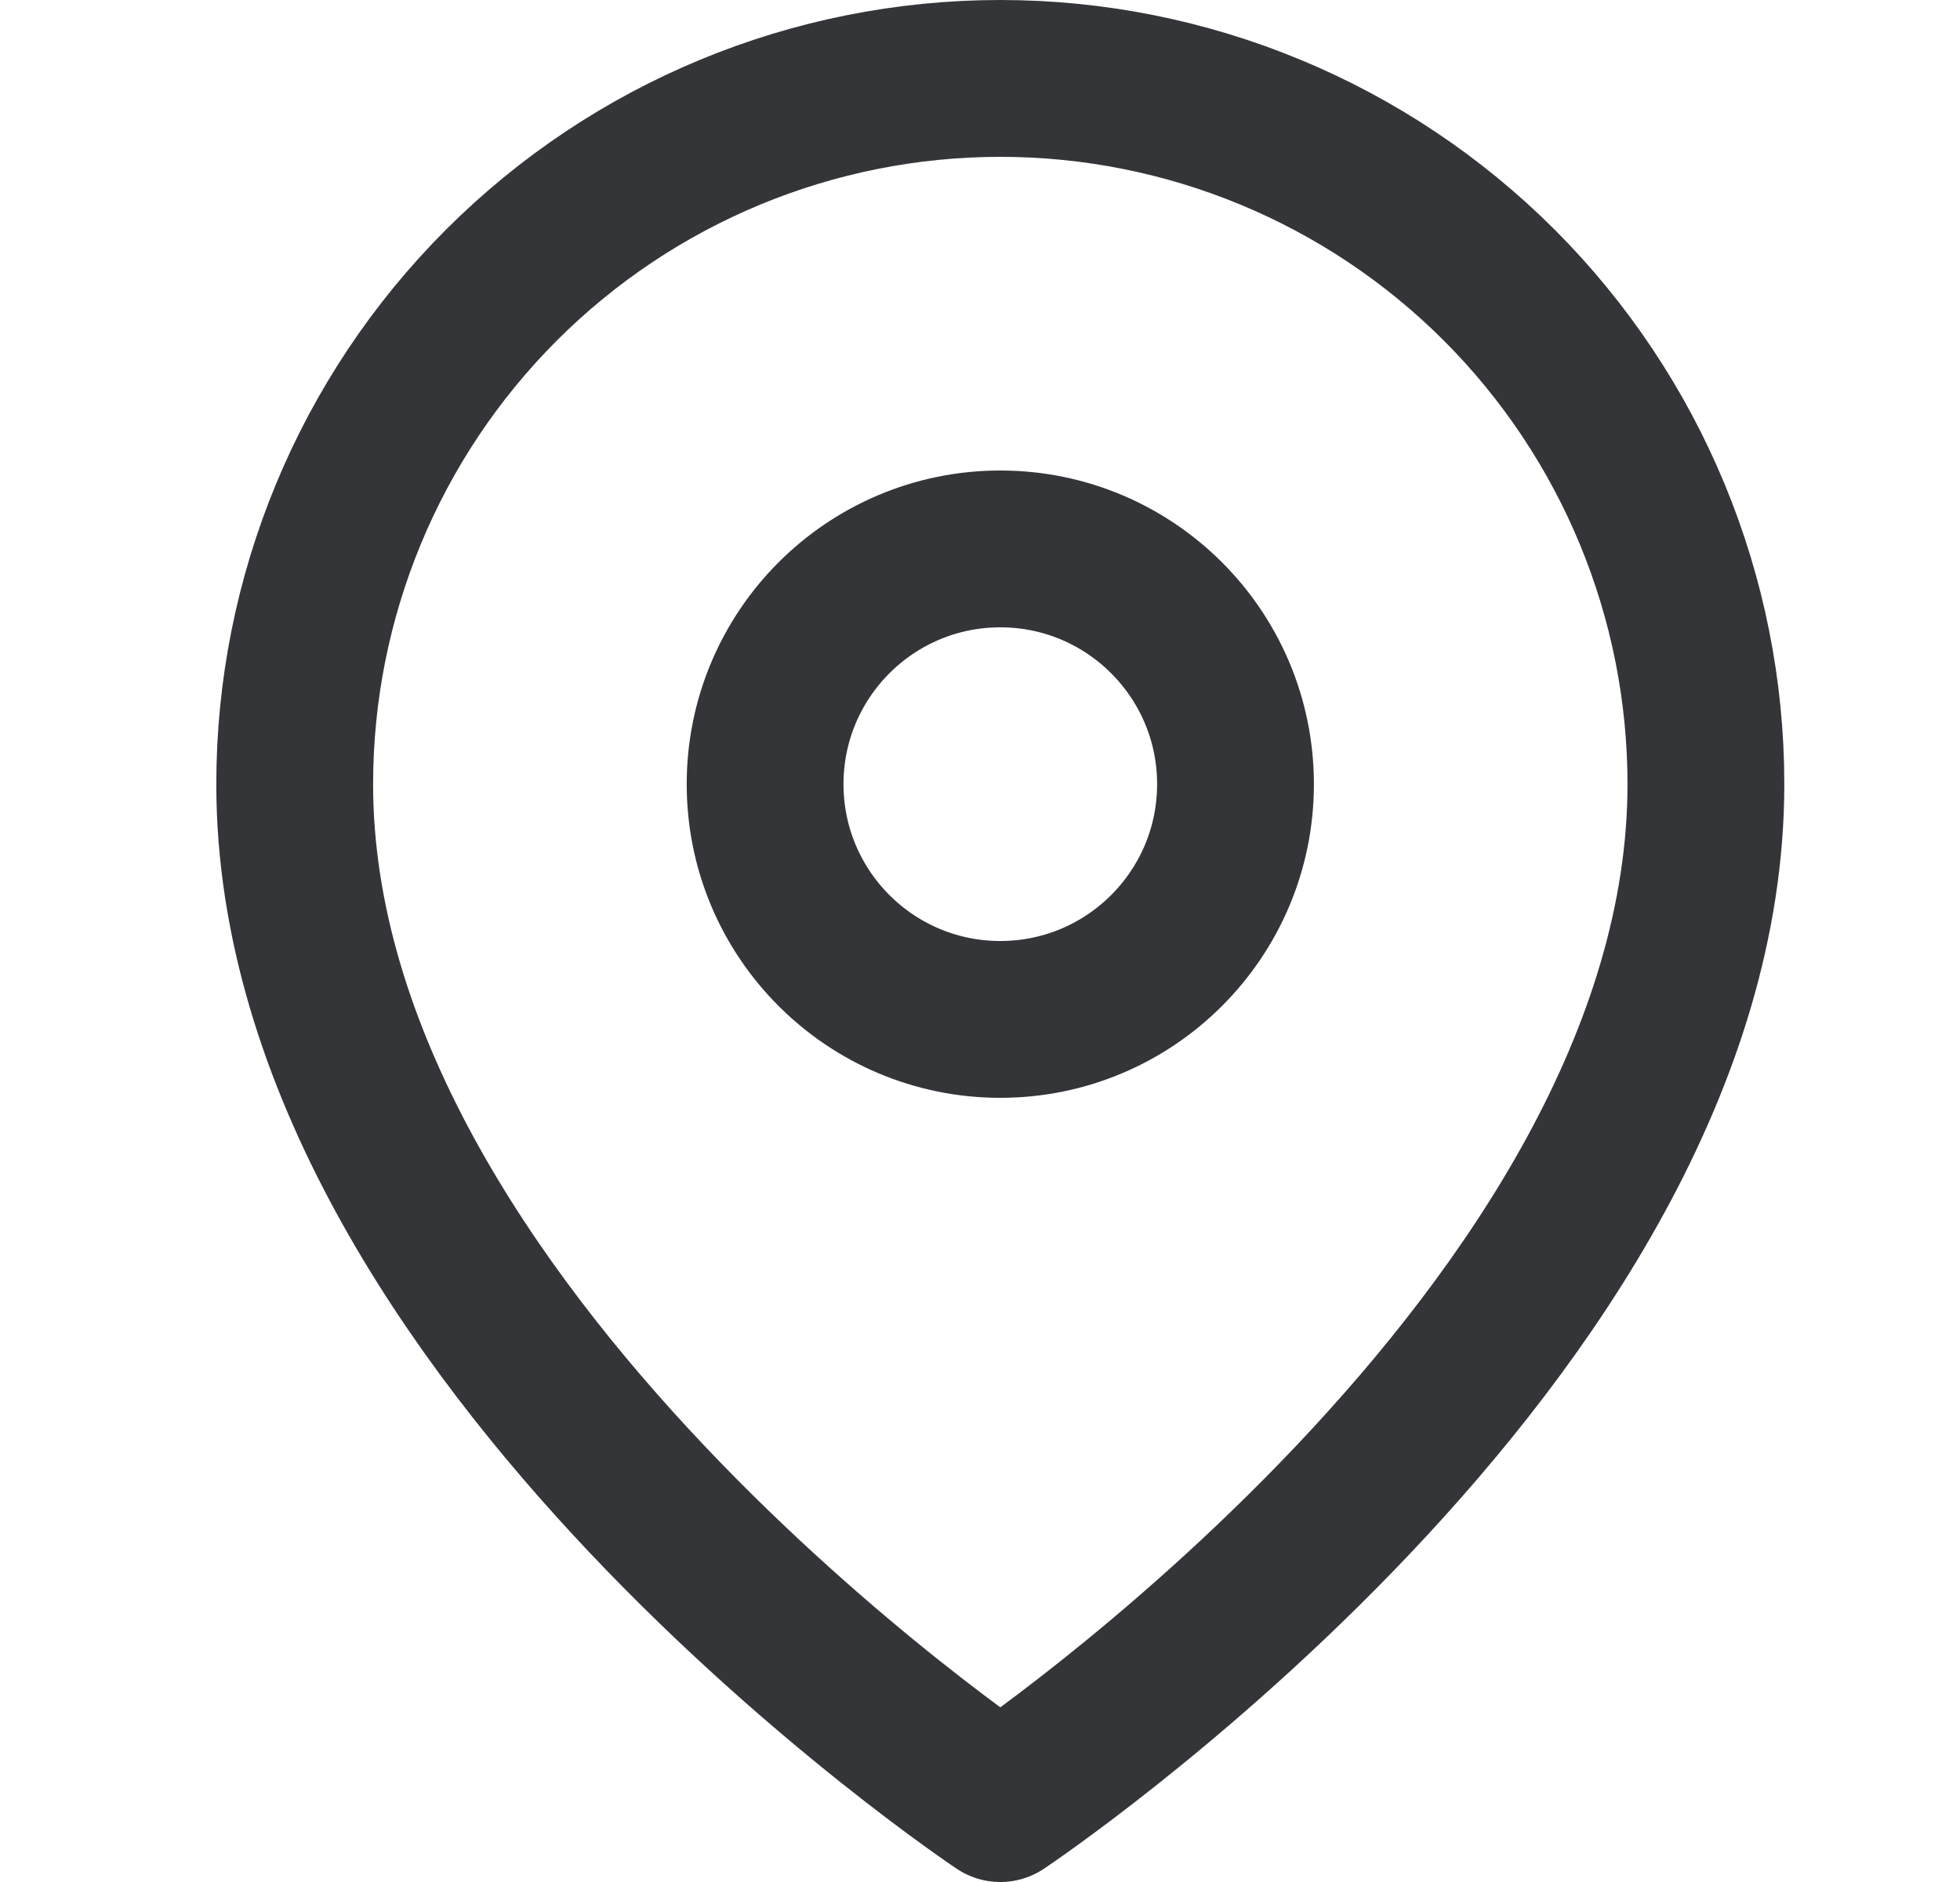
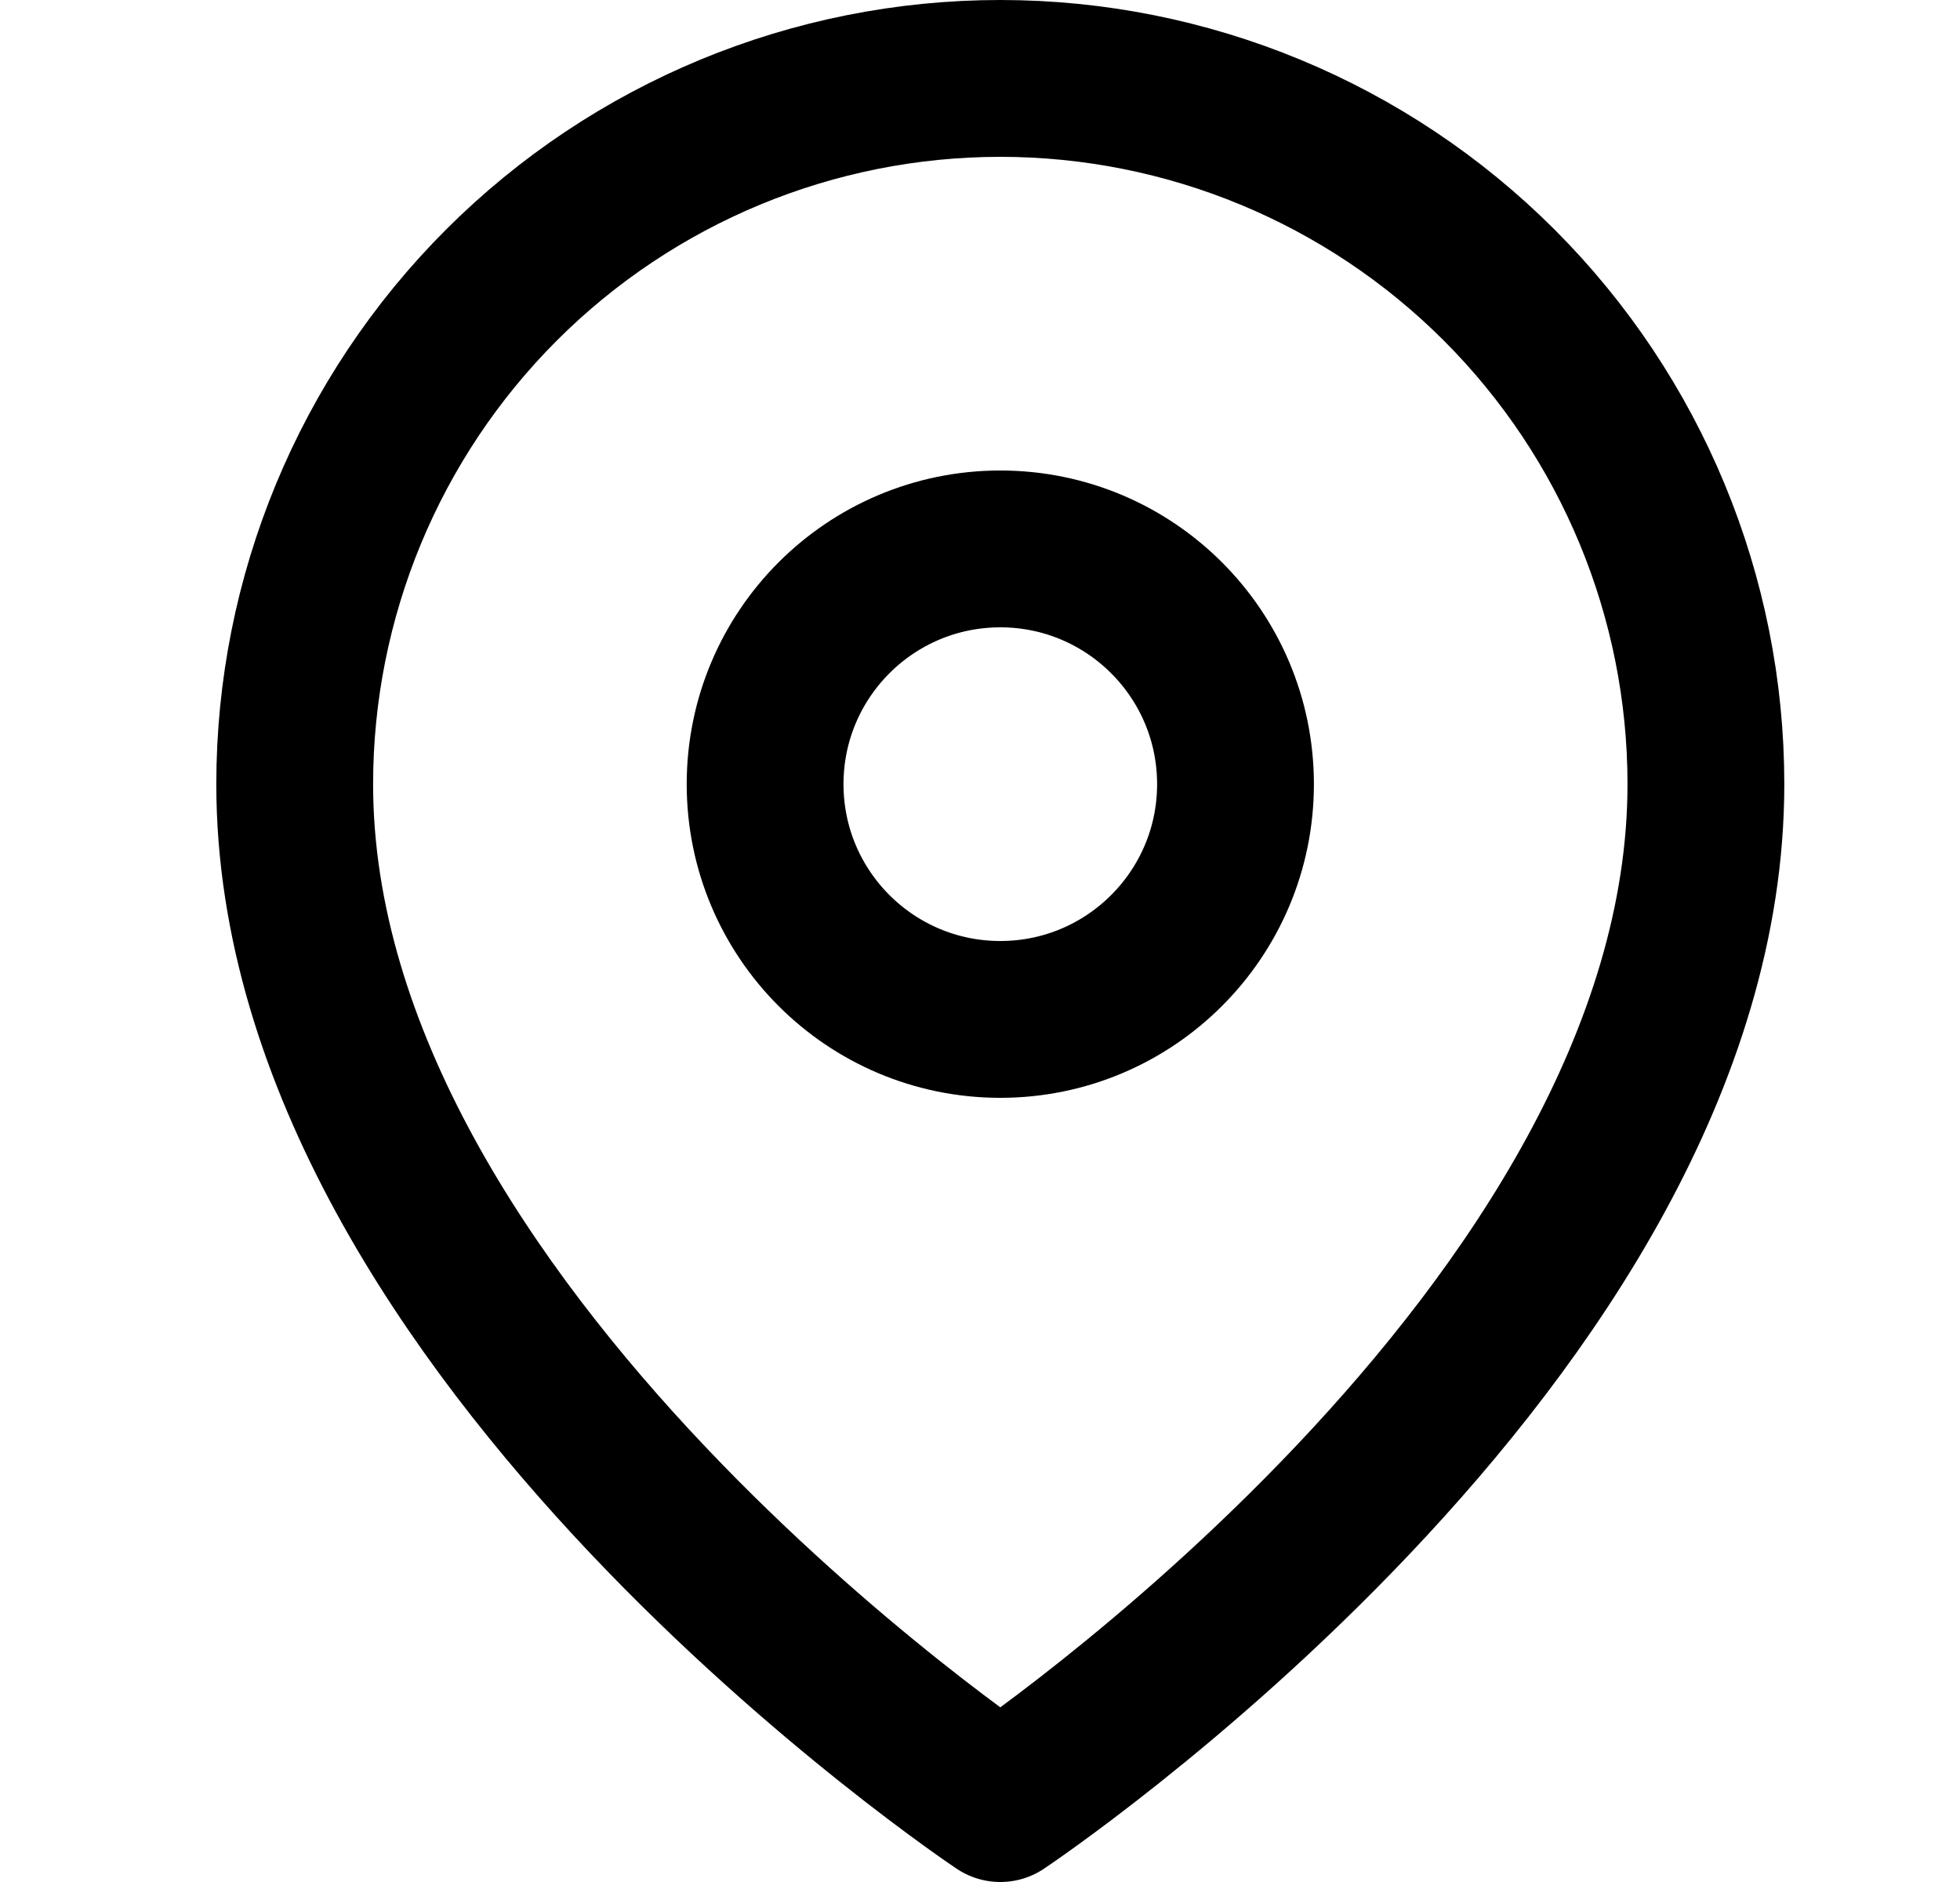
<svg xmlns="http://www.w3.org/2000/svg" width="25" height="24" viewBox="0 0 25 24" fill="none">
-   <path d="M12.759 23C12.759 23 21.759 17 21.759 10C21.759 7.613 20.811 5.324 19.123 3.636C17.435 1.948 15.146 1 12.759 1C10.372 1 8.083 1.948 6.395 3.636C4.707 5.324 3.759 7.613 3.759 10C3.759 17 12.759 23 12.759 23Z" stroke="#333538" stroke-width="2" stroke-linecap="round" stroke-linejoin="round" />
-   <path d="M12.759 13C14.415 13 15.759 11.657 15.759 10C15.759 8.343 14.415 7 12.759 7C11.102 7 9.759 8.343 9.759 10C9.759 11.657 11.102 13 12.759 13Z" stroke="#333538" stroke-width="2" stroke-linecap="round" stroke-linejoin="round" />
+   <path d="M12.759 23C12.759 23 21.759 17 21.759 10C21.759 7.613 20.811 5.324 19.123 3.636C17.435 1.948 15.146 1 12.759 1C10.372 1 8.083 1.948 6.395 3.636C4.707 5.324 3.759 7.613 3.759 10C3.759 17 12.759 23 12.759 23Z" stroke="currentColor" stroke-width="2" stroke-linecap="round" stroke-linejoin="round" />
+   <path d="M12.759 13C14.415 13 15.759 11.657 15.759 10C15.759 8.343 14.415 7 12.759 7C11.102 7 9.759 8.343 9.759 10C9.759 11.657 11.102 13 12.759 13Z" stroke="currentColor" stroke-width="2" stroke-linecap="round" stroke-linejoin="round" />
</svg>
